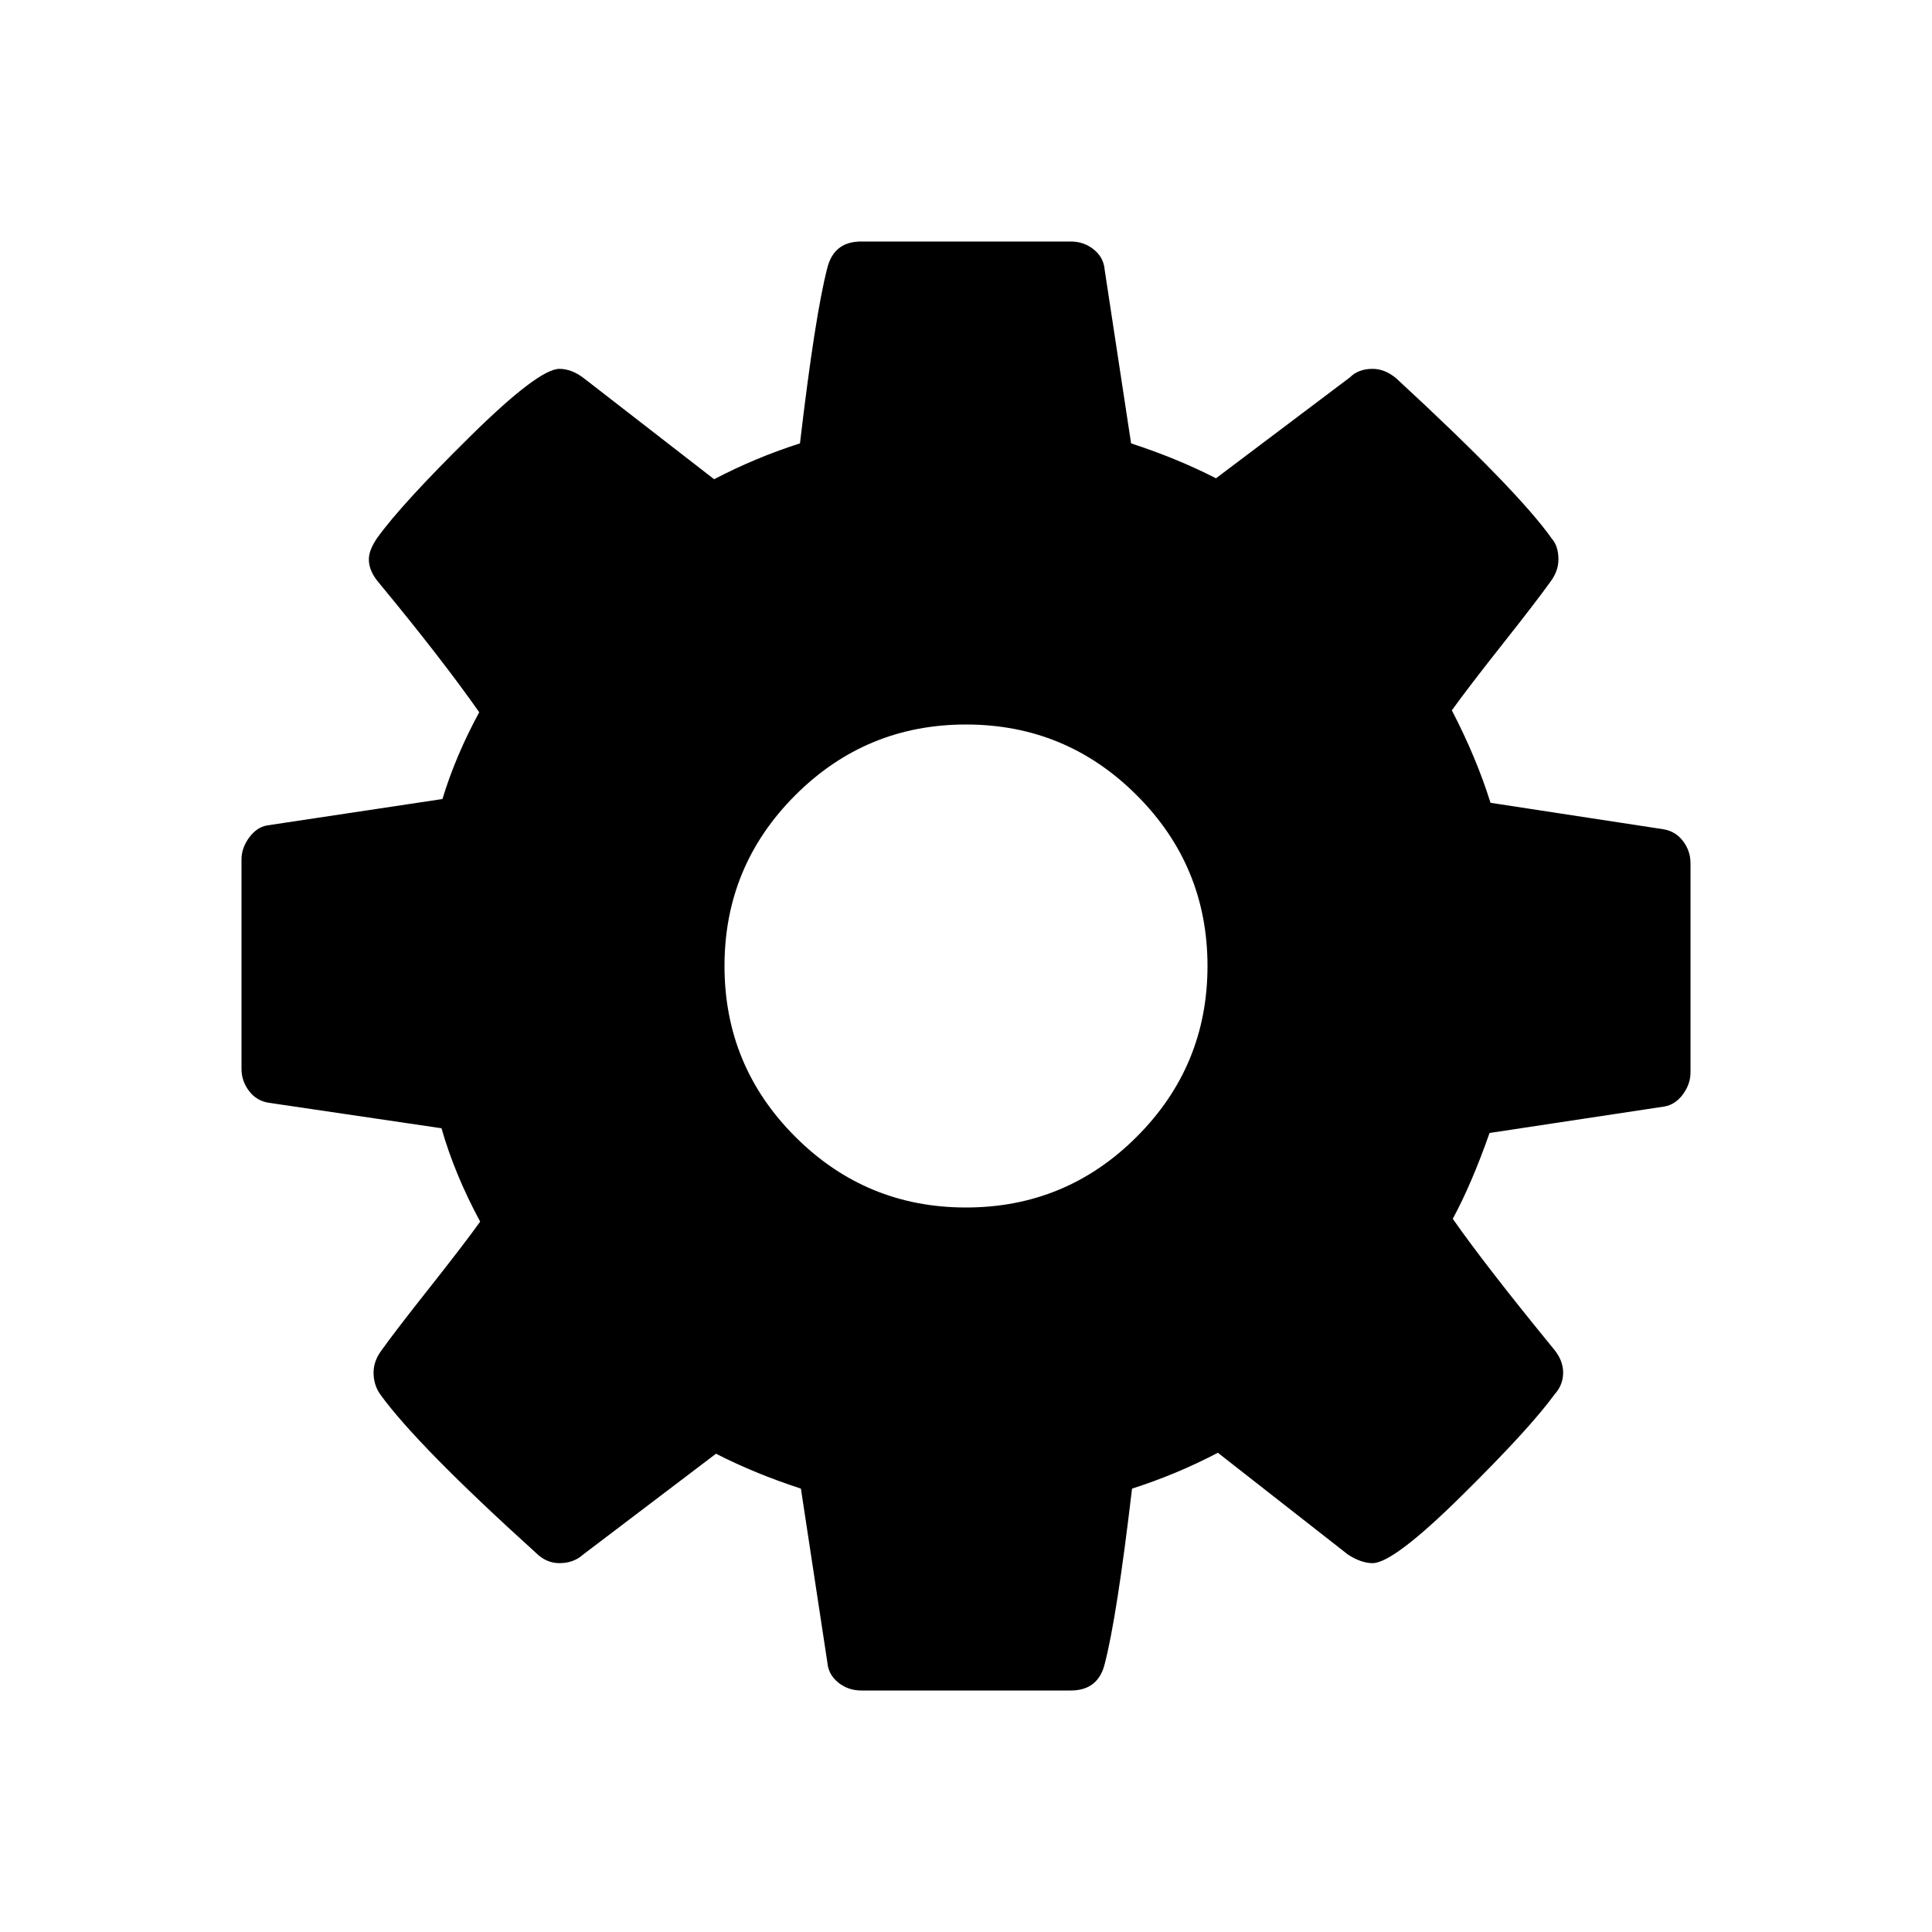
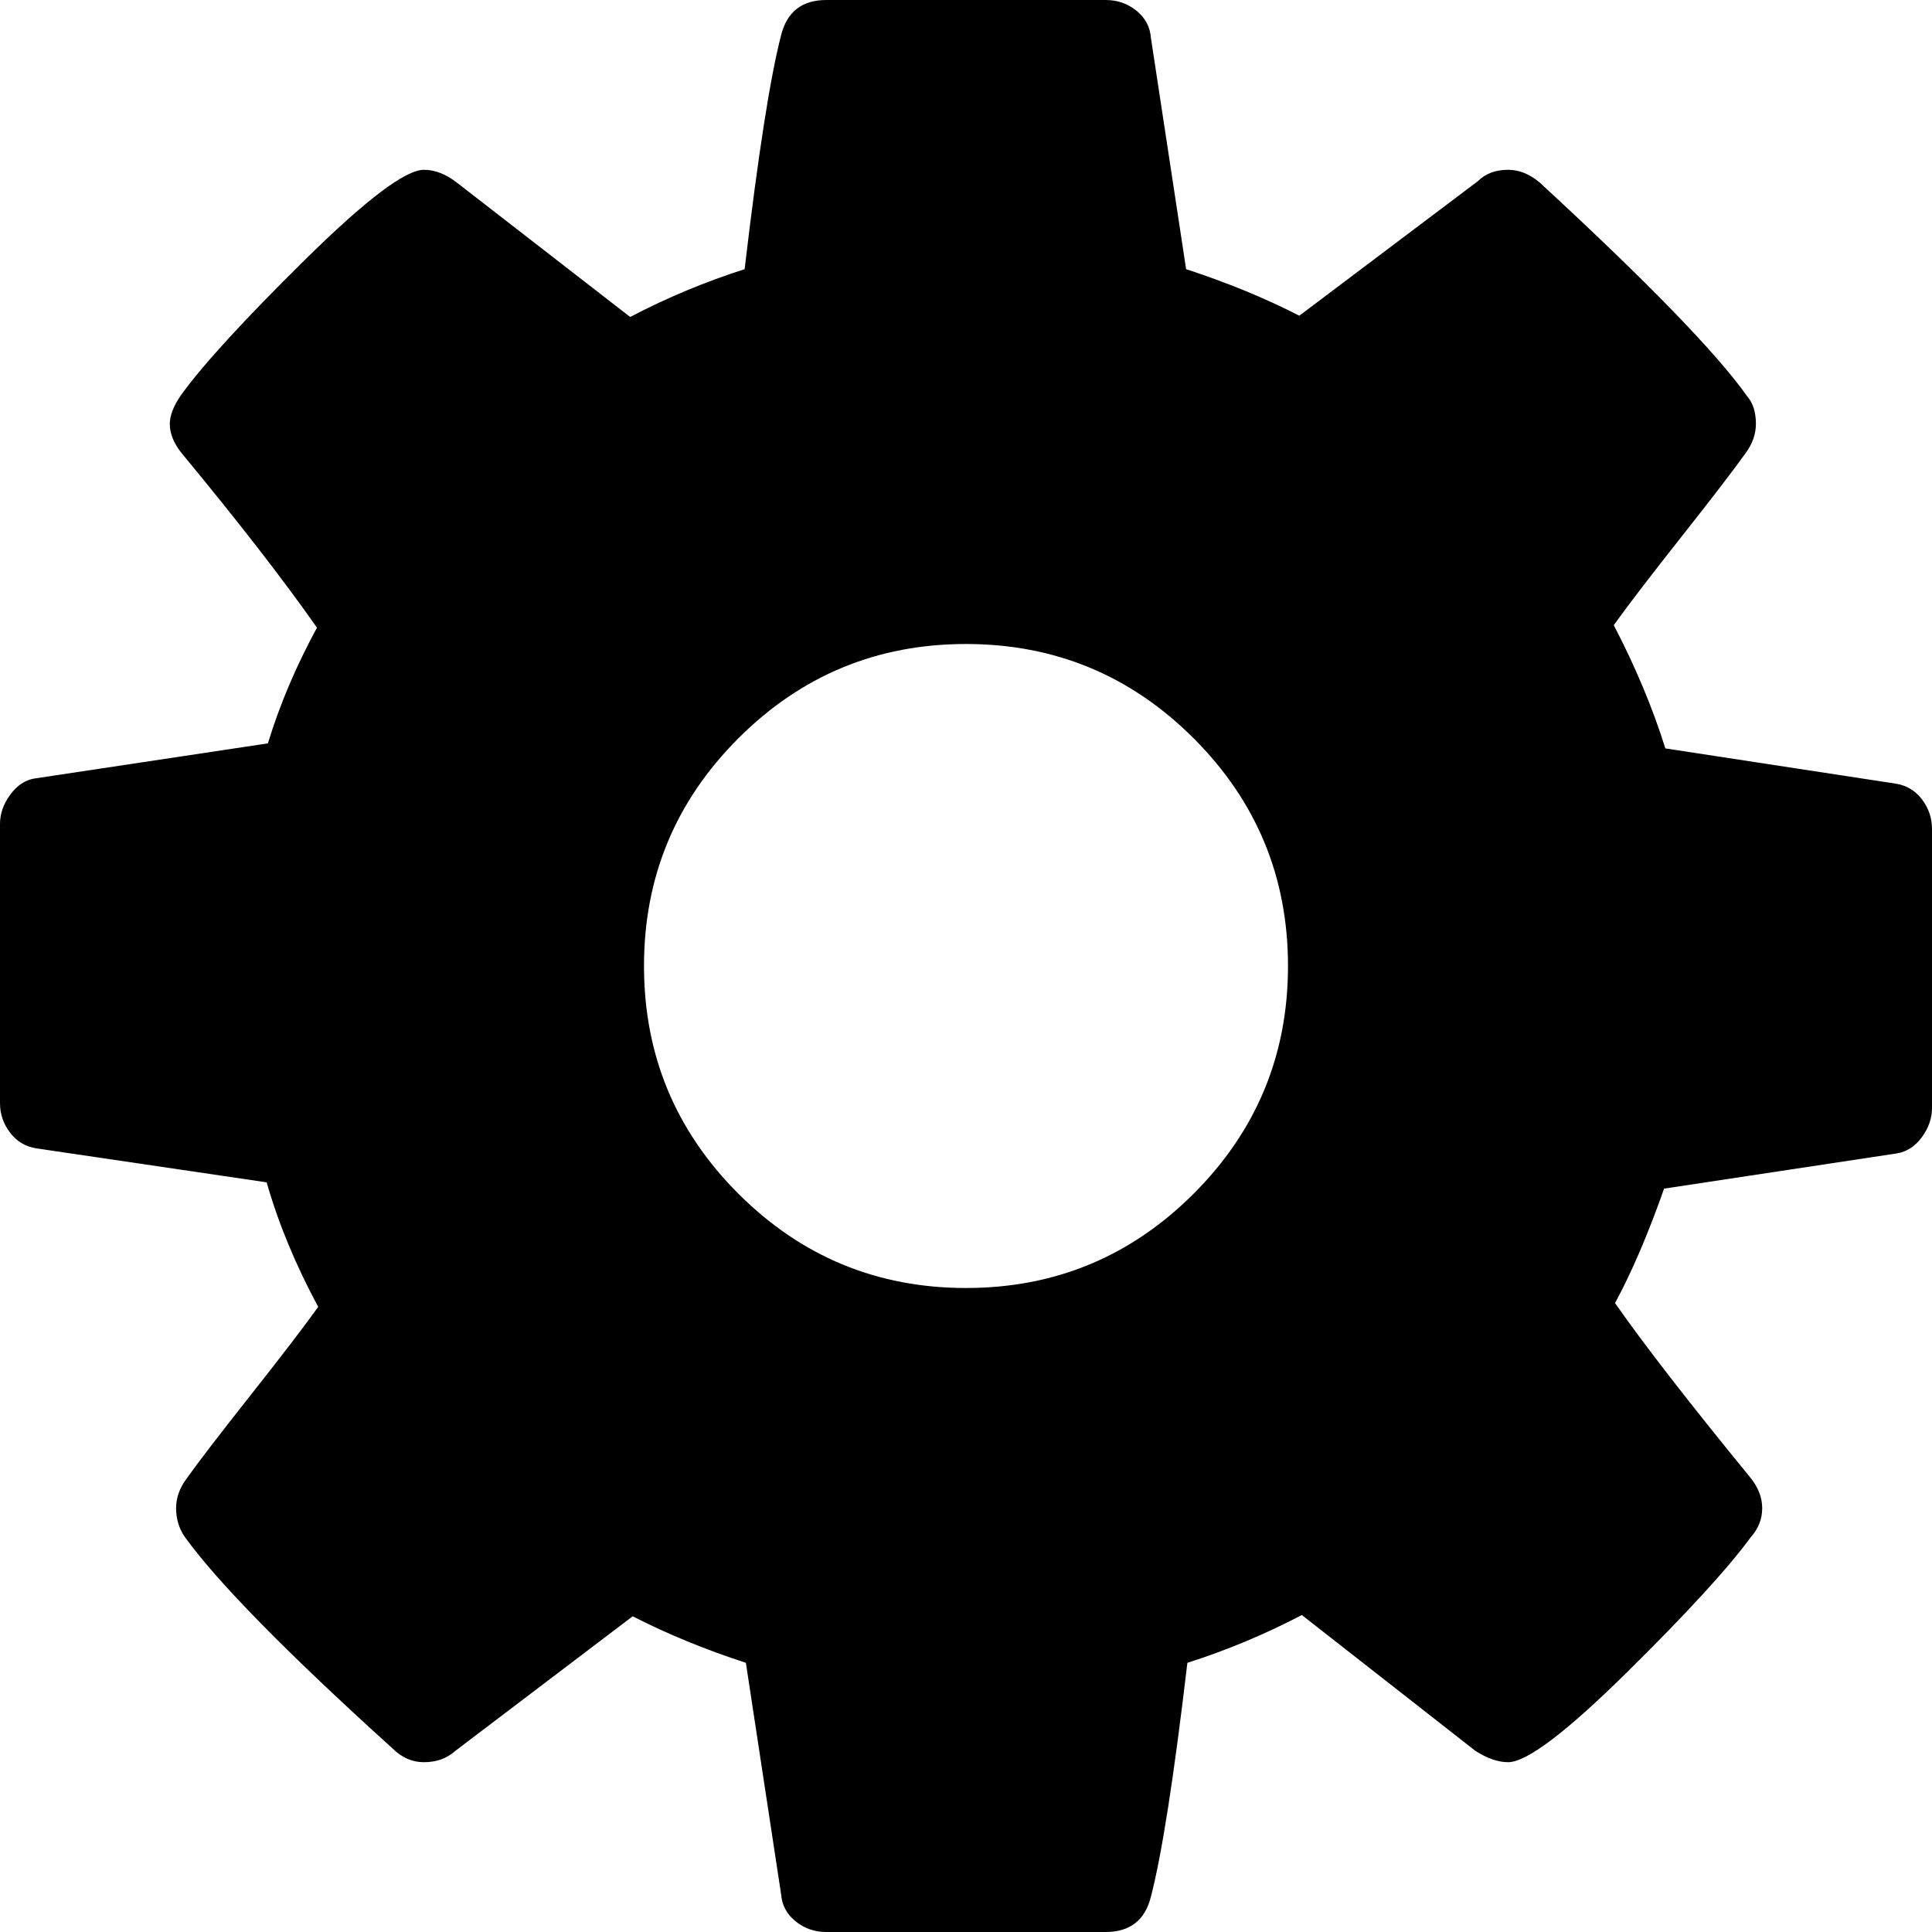
- <svg xmlns="http://www.w3.org/2000/svg" width="2048" height="2048" viewBox="0 0 2048 2048">
-   <path d="M1280 1024q0-106-75-181t-181-75-181 75-75 181 75 181 181 75 181-75 75-181zm512-109v222q0 12-8 23t-20 13l-185 28q-19 54-39 91 35 50 107 138 10 12 10 25t-9 23q-27 37-99 108t-94 71q-12 0-26-9l-138-108q-44 23-91 38-16 136-29 186-7 28-36 28h-222q-14 0-24.5-8.5t-11.5-21.5l-28-184q-49-16-90-37l-141 107q-10 9-25 9-14 0-25-11-126-114-165-168-7-10-7-23 0-12 8-23 15-21 51-66.5t54-70.5q-27-50-41-99l-183-27q-13-2-21-12.5t-8-23.5v-222q0-12 8-23t19-13l186-28q14-46 39-92-40-57-107-138-10-12-10-24 0-10 9-23 26-36 98.5-107.5t94.5-71.5q13 0 26 10l138 107q44-23 91-38 16-136 29-186 7-28 36-28h222q14 0 24.5 8.5t11.5 21.5l28 184q49 16 90 37l142-107q9-9 24-9 13 0 25 10 129 119 165 170 7 8 7 22 0 12-8 23-15 21-51 66.5t-54 70.5q26 50 41 98l183 28q13 2 21 12.5t8 23.5z" />
+ <svg xmlns="http://www.w3.org/2000/svg" width="2048" height="2048" viewBox="0 0 2048 2048" id="svg3077" version="1.1">
+   <defs id="defs3083" />
+   <path d="m 1365.333,1024 q 0,-141.333 -100,-241.333 -100,-100 -241.333,-100 -141.333,0 -241.333,100 -100,100 -100,241.333 0,141.333 100,241.333 100,100 241.333,100 141.333,0 241.333,-100 100,-100 100,-241.333 z M 2048,878.667 v 296 q 0,16 -10.667,30.667 -10.667,14.667 -26.667,17.333 L 1764,1260 q -25.333,72 -52,121.333 46.667,66.667 142.667,184 13.333,16 13.333,33.333 0,17.333 -12,30.667 -36,49.333 -132,144 Q 1628,1868 1598.667,1868 q -16,0 -34.667,-12 l -184,-144 q -58.667,30.667 -121.333,50.667 Q 1237.333,1944 1220,2010.667 1210.667,2048 1172,2048 H 876 q -18.667,0 -32.667,-11.333 Q 829.333,2025.333 828,2008 l -37.333,-245.333 q -65.333,-21.333 -120,-49.333 l -188,142.667 q -13.333,12 -33.333,12 -18.667,0 -33.333,-14.667 -168,-152 -220,-224 -9.333,-13.333 -9.333,-30.667 0,-16 10.667,-30.667 20,-28 68,-88.667 48,-60.667 72,-94 -36,-66.667 -54.667,-132 l -244,-36 q -17.333,-2.667 -28,-16.667 Q 0,1186.667 0,1169.333 V 873.333 q 0,-16 10.667,-30.667 Q 21.333,828 36,825.333 L 284,788 q 18.667,-61.333 52,-122.667 -53.333,-76 -142.667,-184 -13.333,-16 -13.333,-32 0,-13.333 12,-30.667 34.667,-48 131.333,-143.333 Q 420,180 449.333,180 466.667,180 484,193.333 L 668,336 Q 726.667,305.333 789.333,285.333 810.667,104 828,37.333 837.333,0 876,0 h 296 q 18.667,0 32.667,11.333 Q 1218.667,22.667 1220,40 l 37.333,245.333 q 65.333,21.333 120,49.333 L 1566.667,192 q 12,-12 32,-12 Q 1616,180 1632,193.333 1804,352 1852,420 q 9.333,10.667 9.333,29.333 0,16 -10.667,30.667 -20,28 -68,88.667 -48,60.667 -72,94 34.667,66.667 54.667,130.667 l 244,37.333 q 17.333,2.667 28,16.667 10.667,14 10.667,31.333 z" id="path3079" />
</svg>
